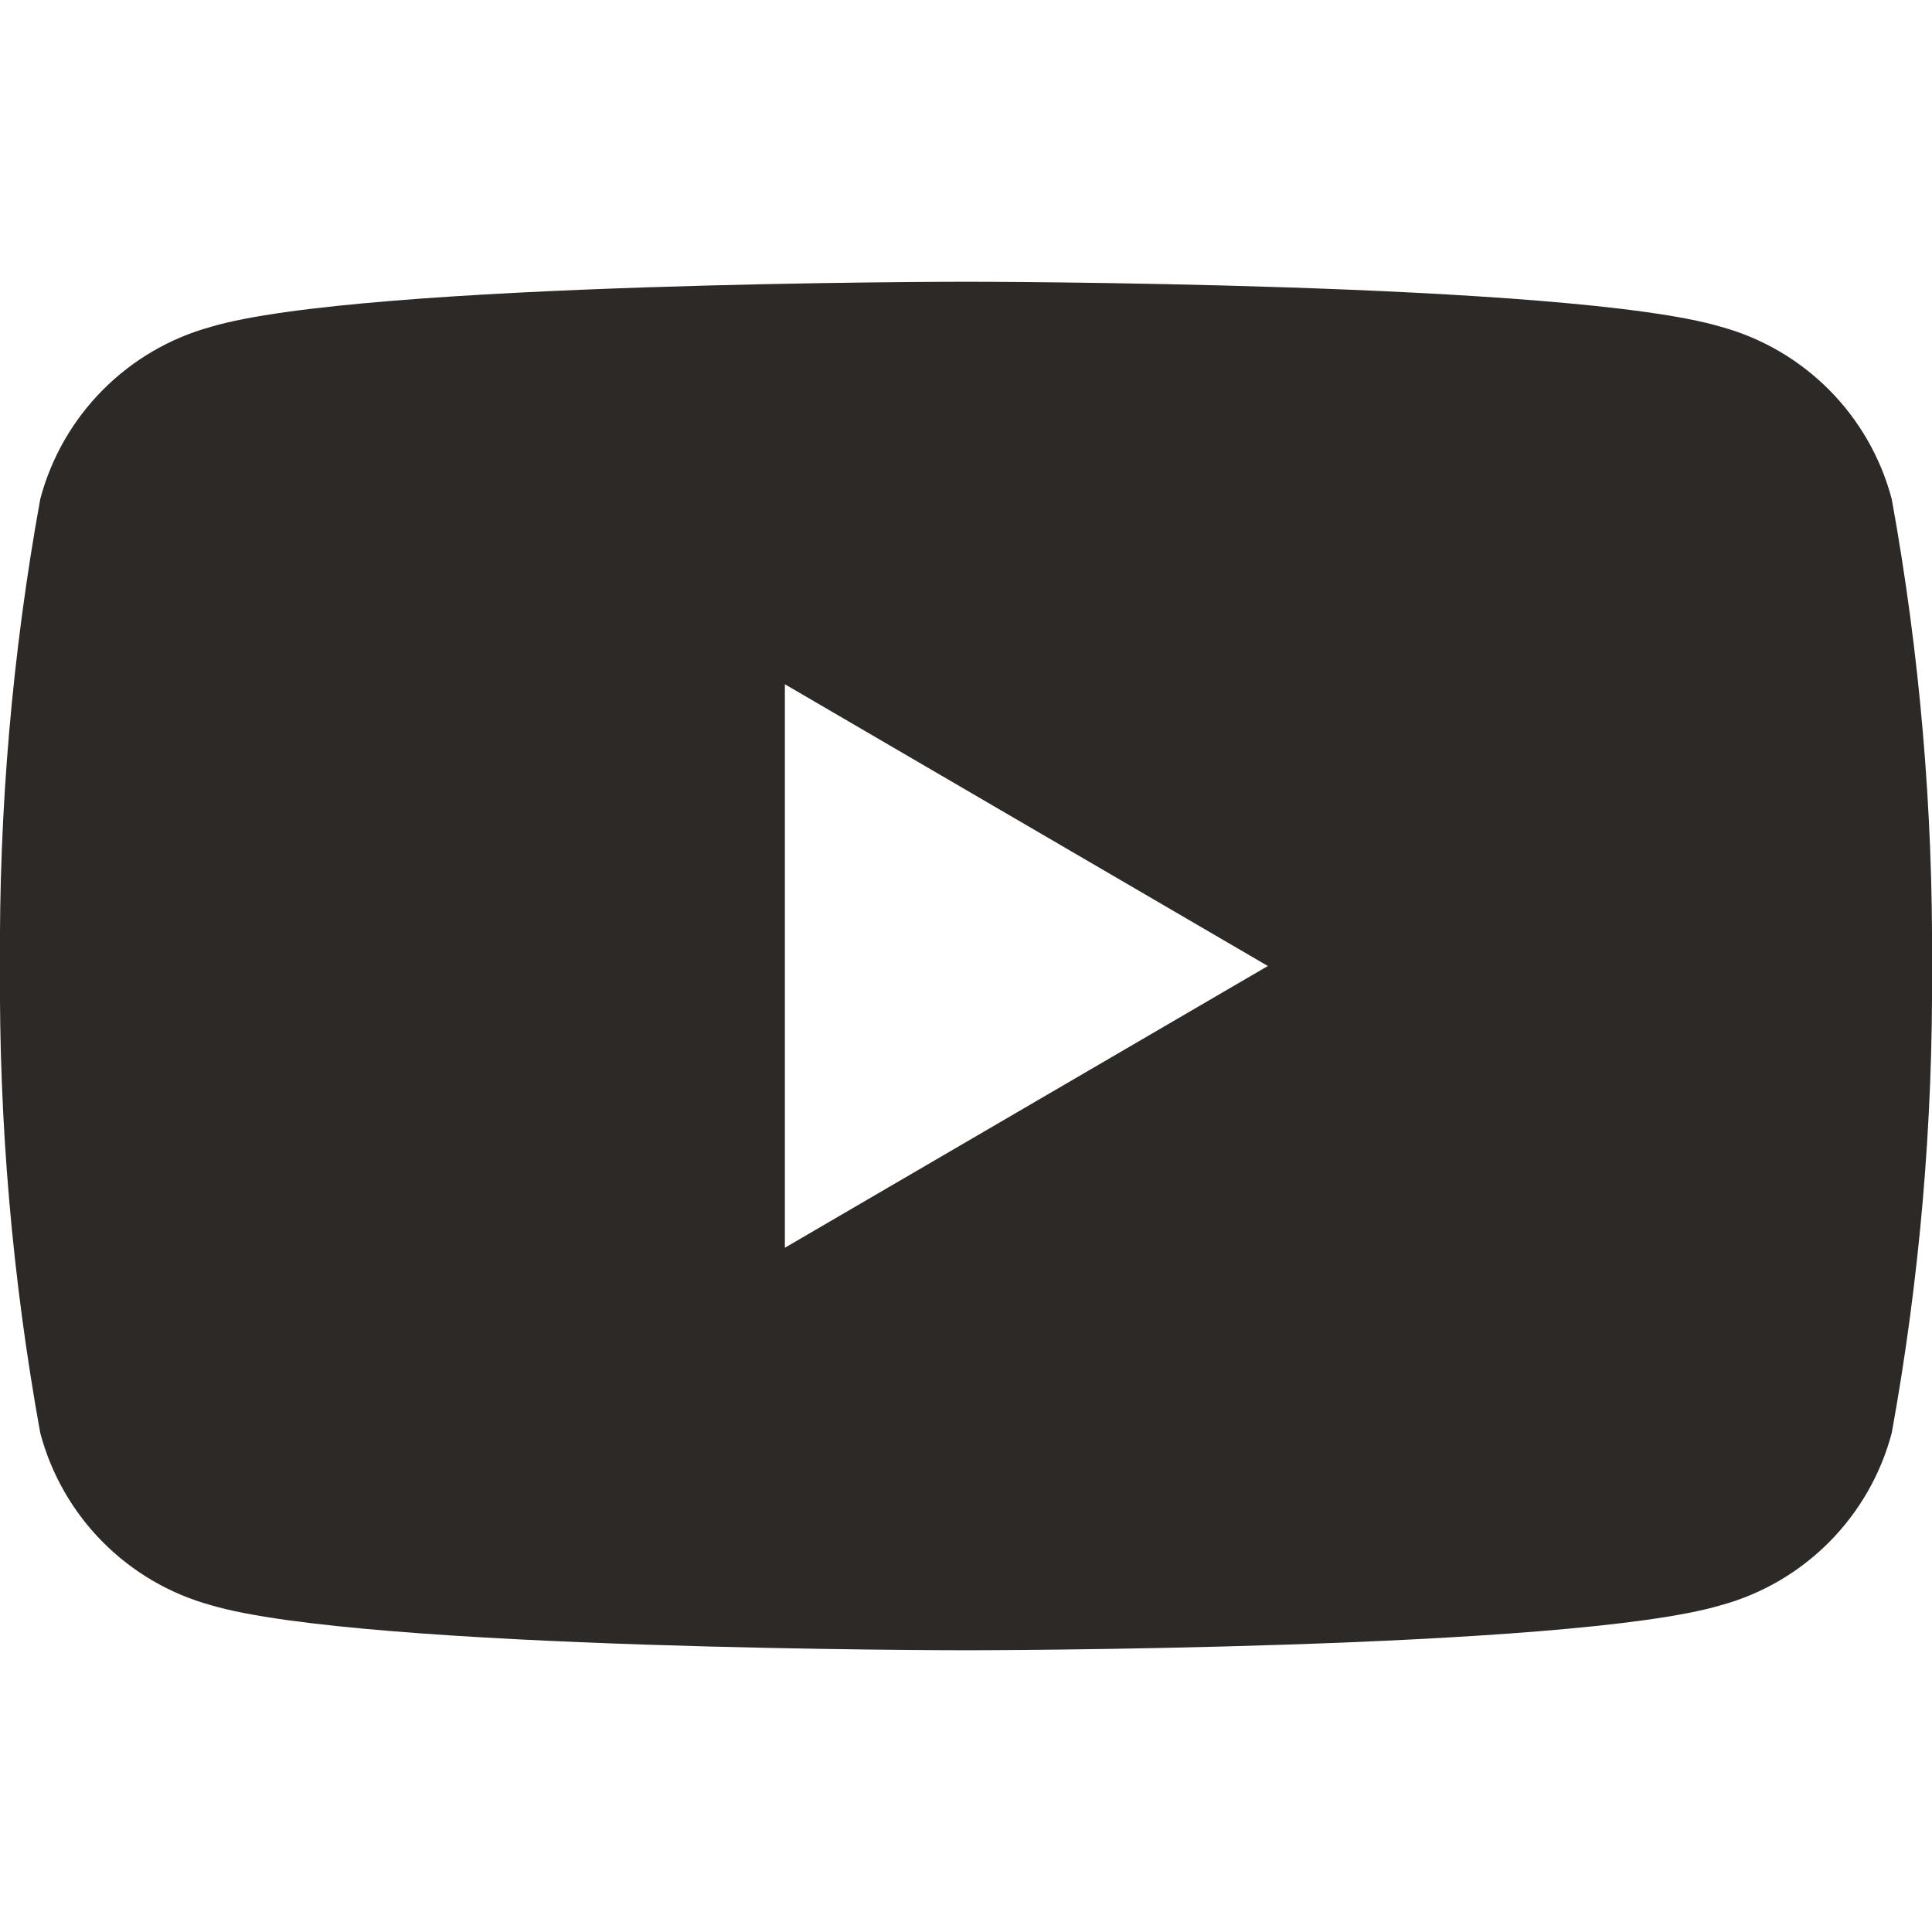
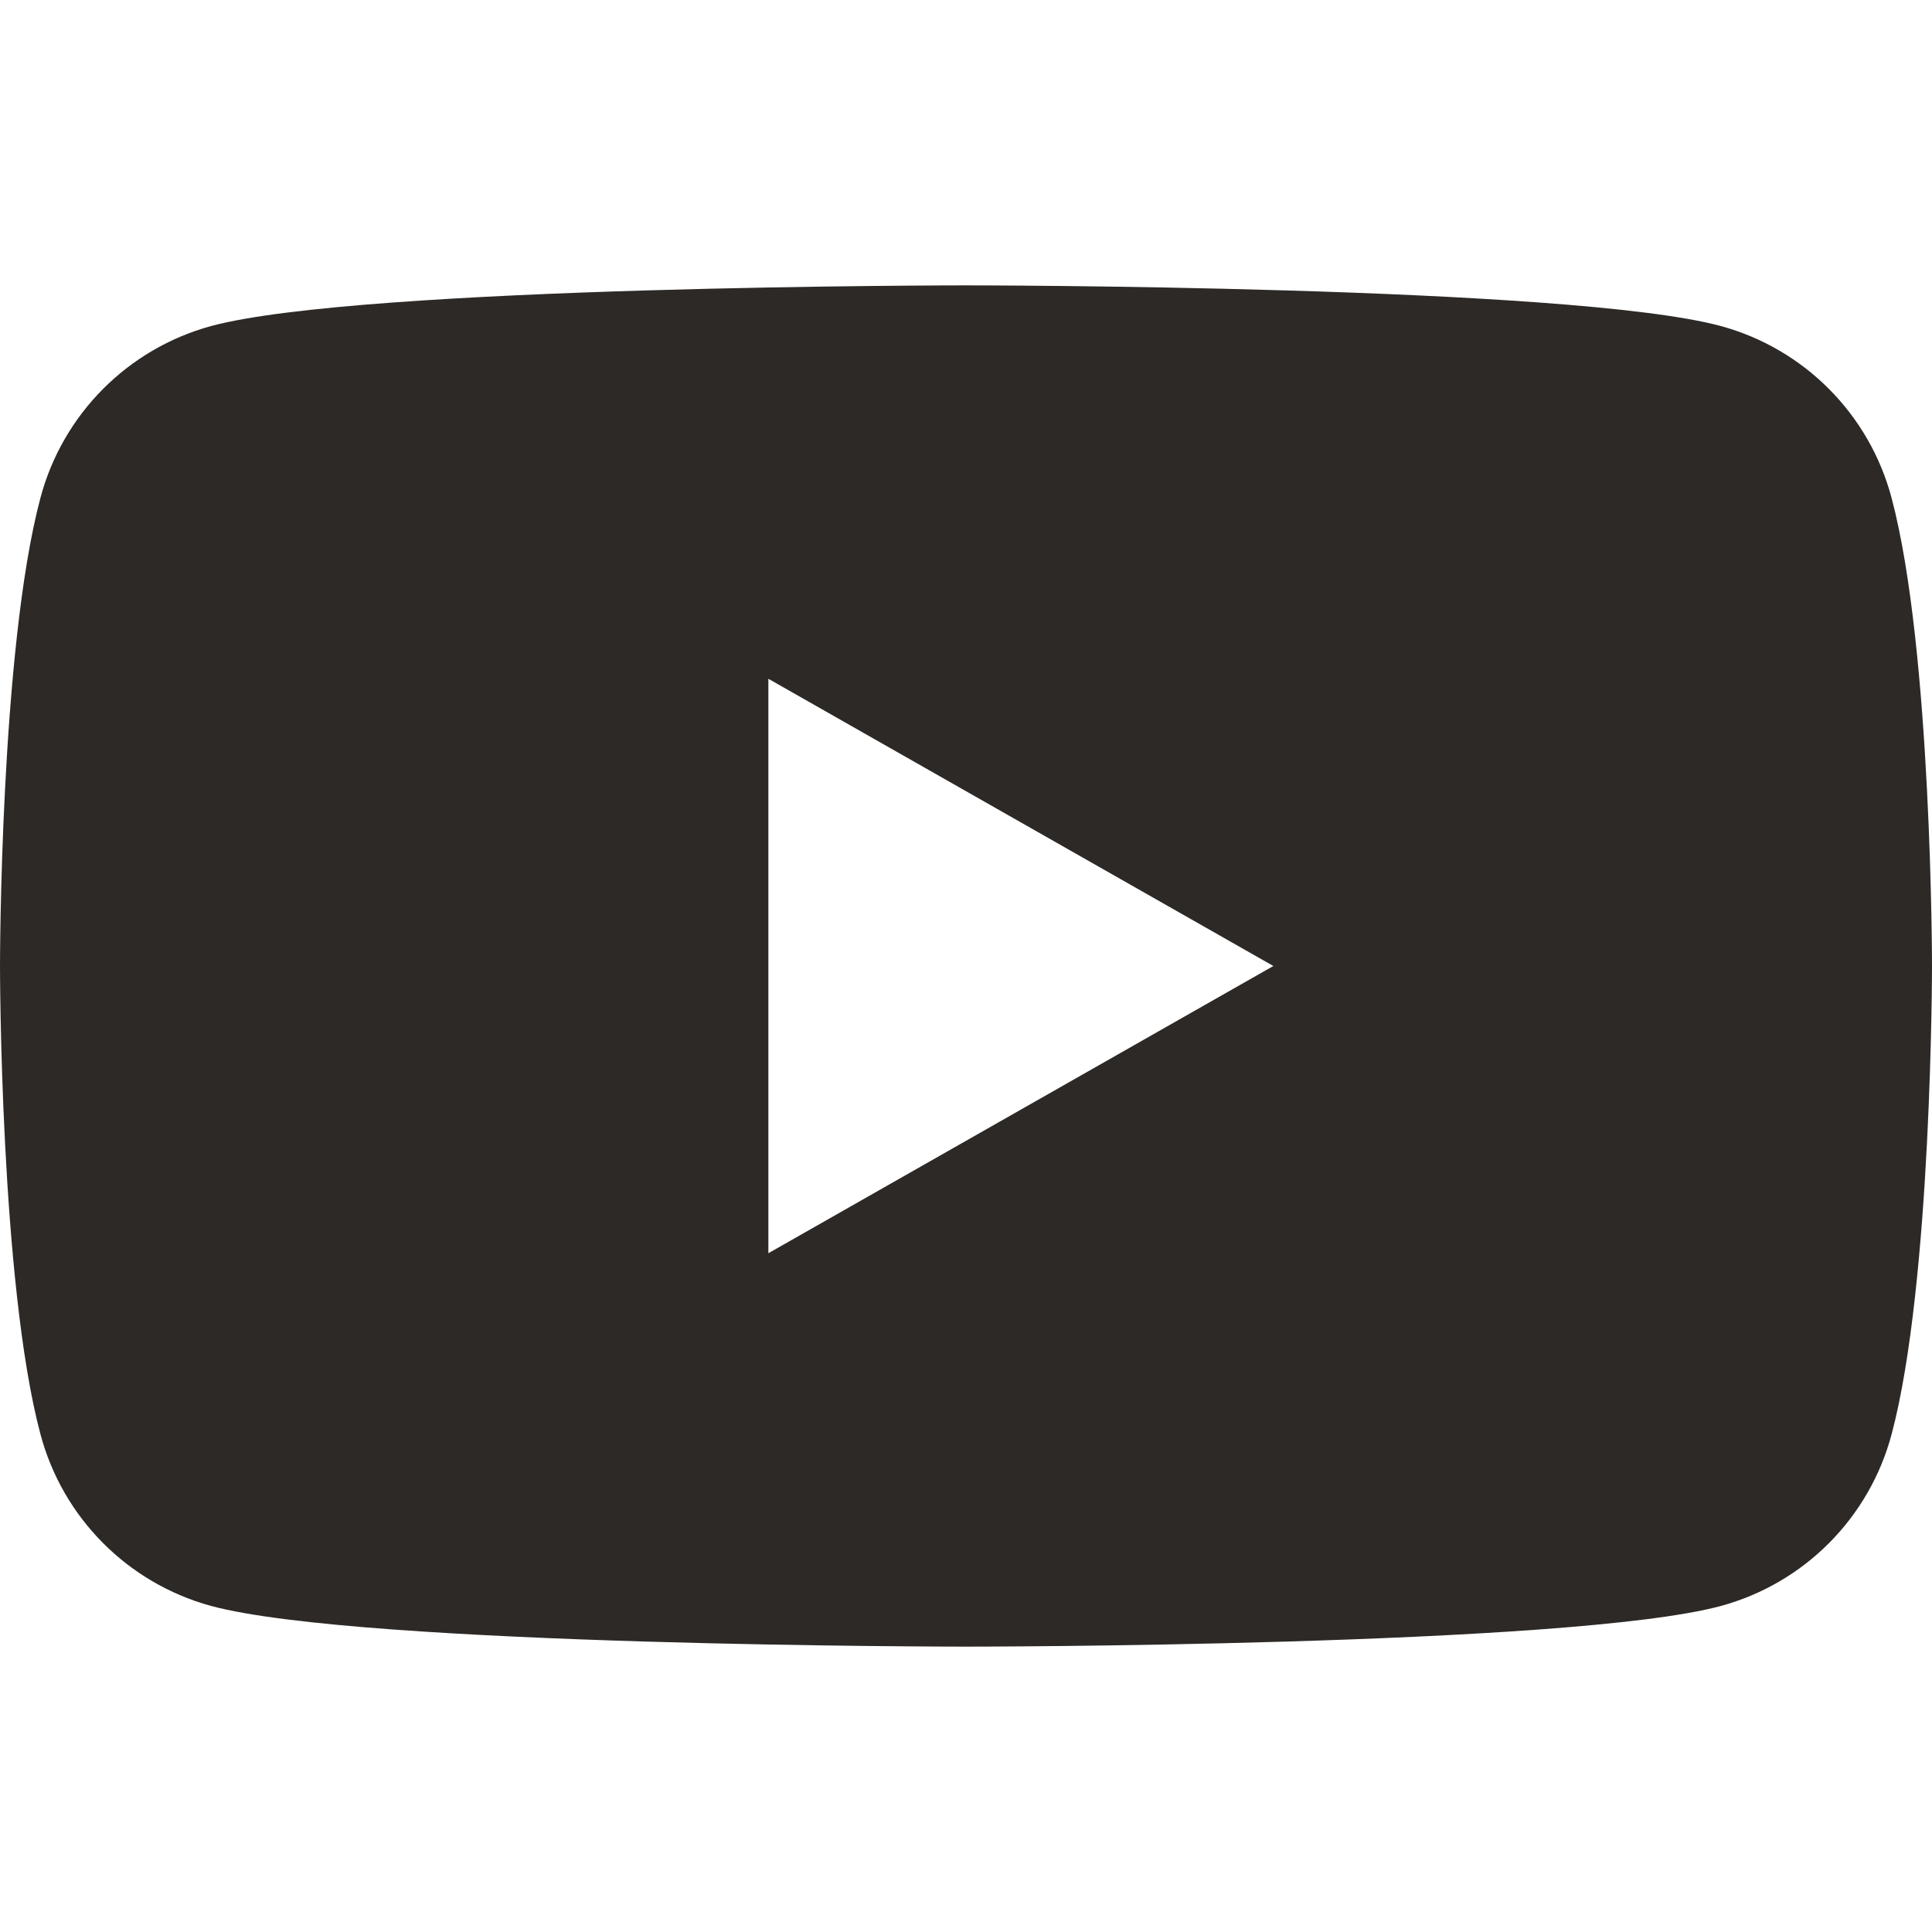
- <svg xmlns="http://www.w3.org/2000/svg" viewBox="0 0 24 24" fill="#2c2926">
-   <path d="M23.5 6.2a3.02 3.02 0 0 0-2.12-2.14C19.5 3.5 12 3.5 12 3.5s-7.5 0-9.38.56A3.02 3.02 0 0 0 .5 6.2 31.2 31.2 0 0 0 0 12a31.2 31.2 0 0 0 .5 5.8 3.02 3.02 0 0 0 2.12 2.14C4.5 20.5 12 20.5 12 20.5s7.5 0 9.38-.56a3.02 3.02 0 0 0 2.12-2.14A31.2 31.2 0 0 0 24 12a31.2 31.2 0 0 0-.5-5.8ZM9.75 15.5v-7l6 3.5-6 3.5Z" />
+ <svg xmlns="http://www.w3.org/2000/svg" viewBox="0 0 24 24" fill="#2c2926" aria-hidden="true">
+   <path d="M23.498 6.186a3.016 3.016 0 0 0-2.122-2.136C19.505 3.545 12 3.545 12 3.545s-7.505 0-9.377.505A3.017 3.017 0 0 0 .502 6.186C0 8.07 0 12 0 12s0 3.93.502 5.814a3.016 3.016 0 0 0 2.122 2.136c1.871.505 9.376.505 9.376.505s7.505 0 9.377-.505a3.015 3.015 0 0 0 2.122-2.136C24 15.93 24 12 24 12s0-3.93-.502-5.814zM9.545 15.568V8.432L15.818 12l-6.273 3.568z" />
</svg>
